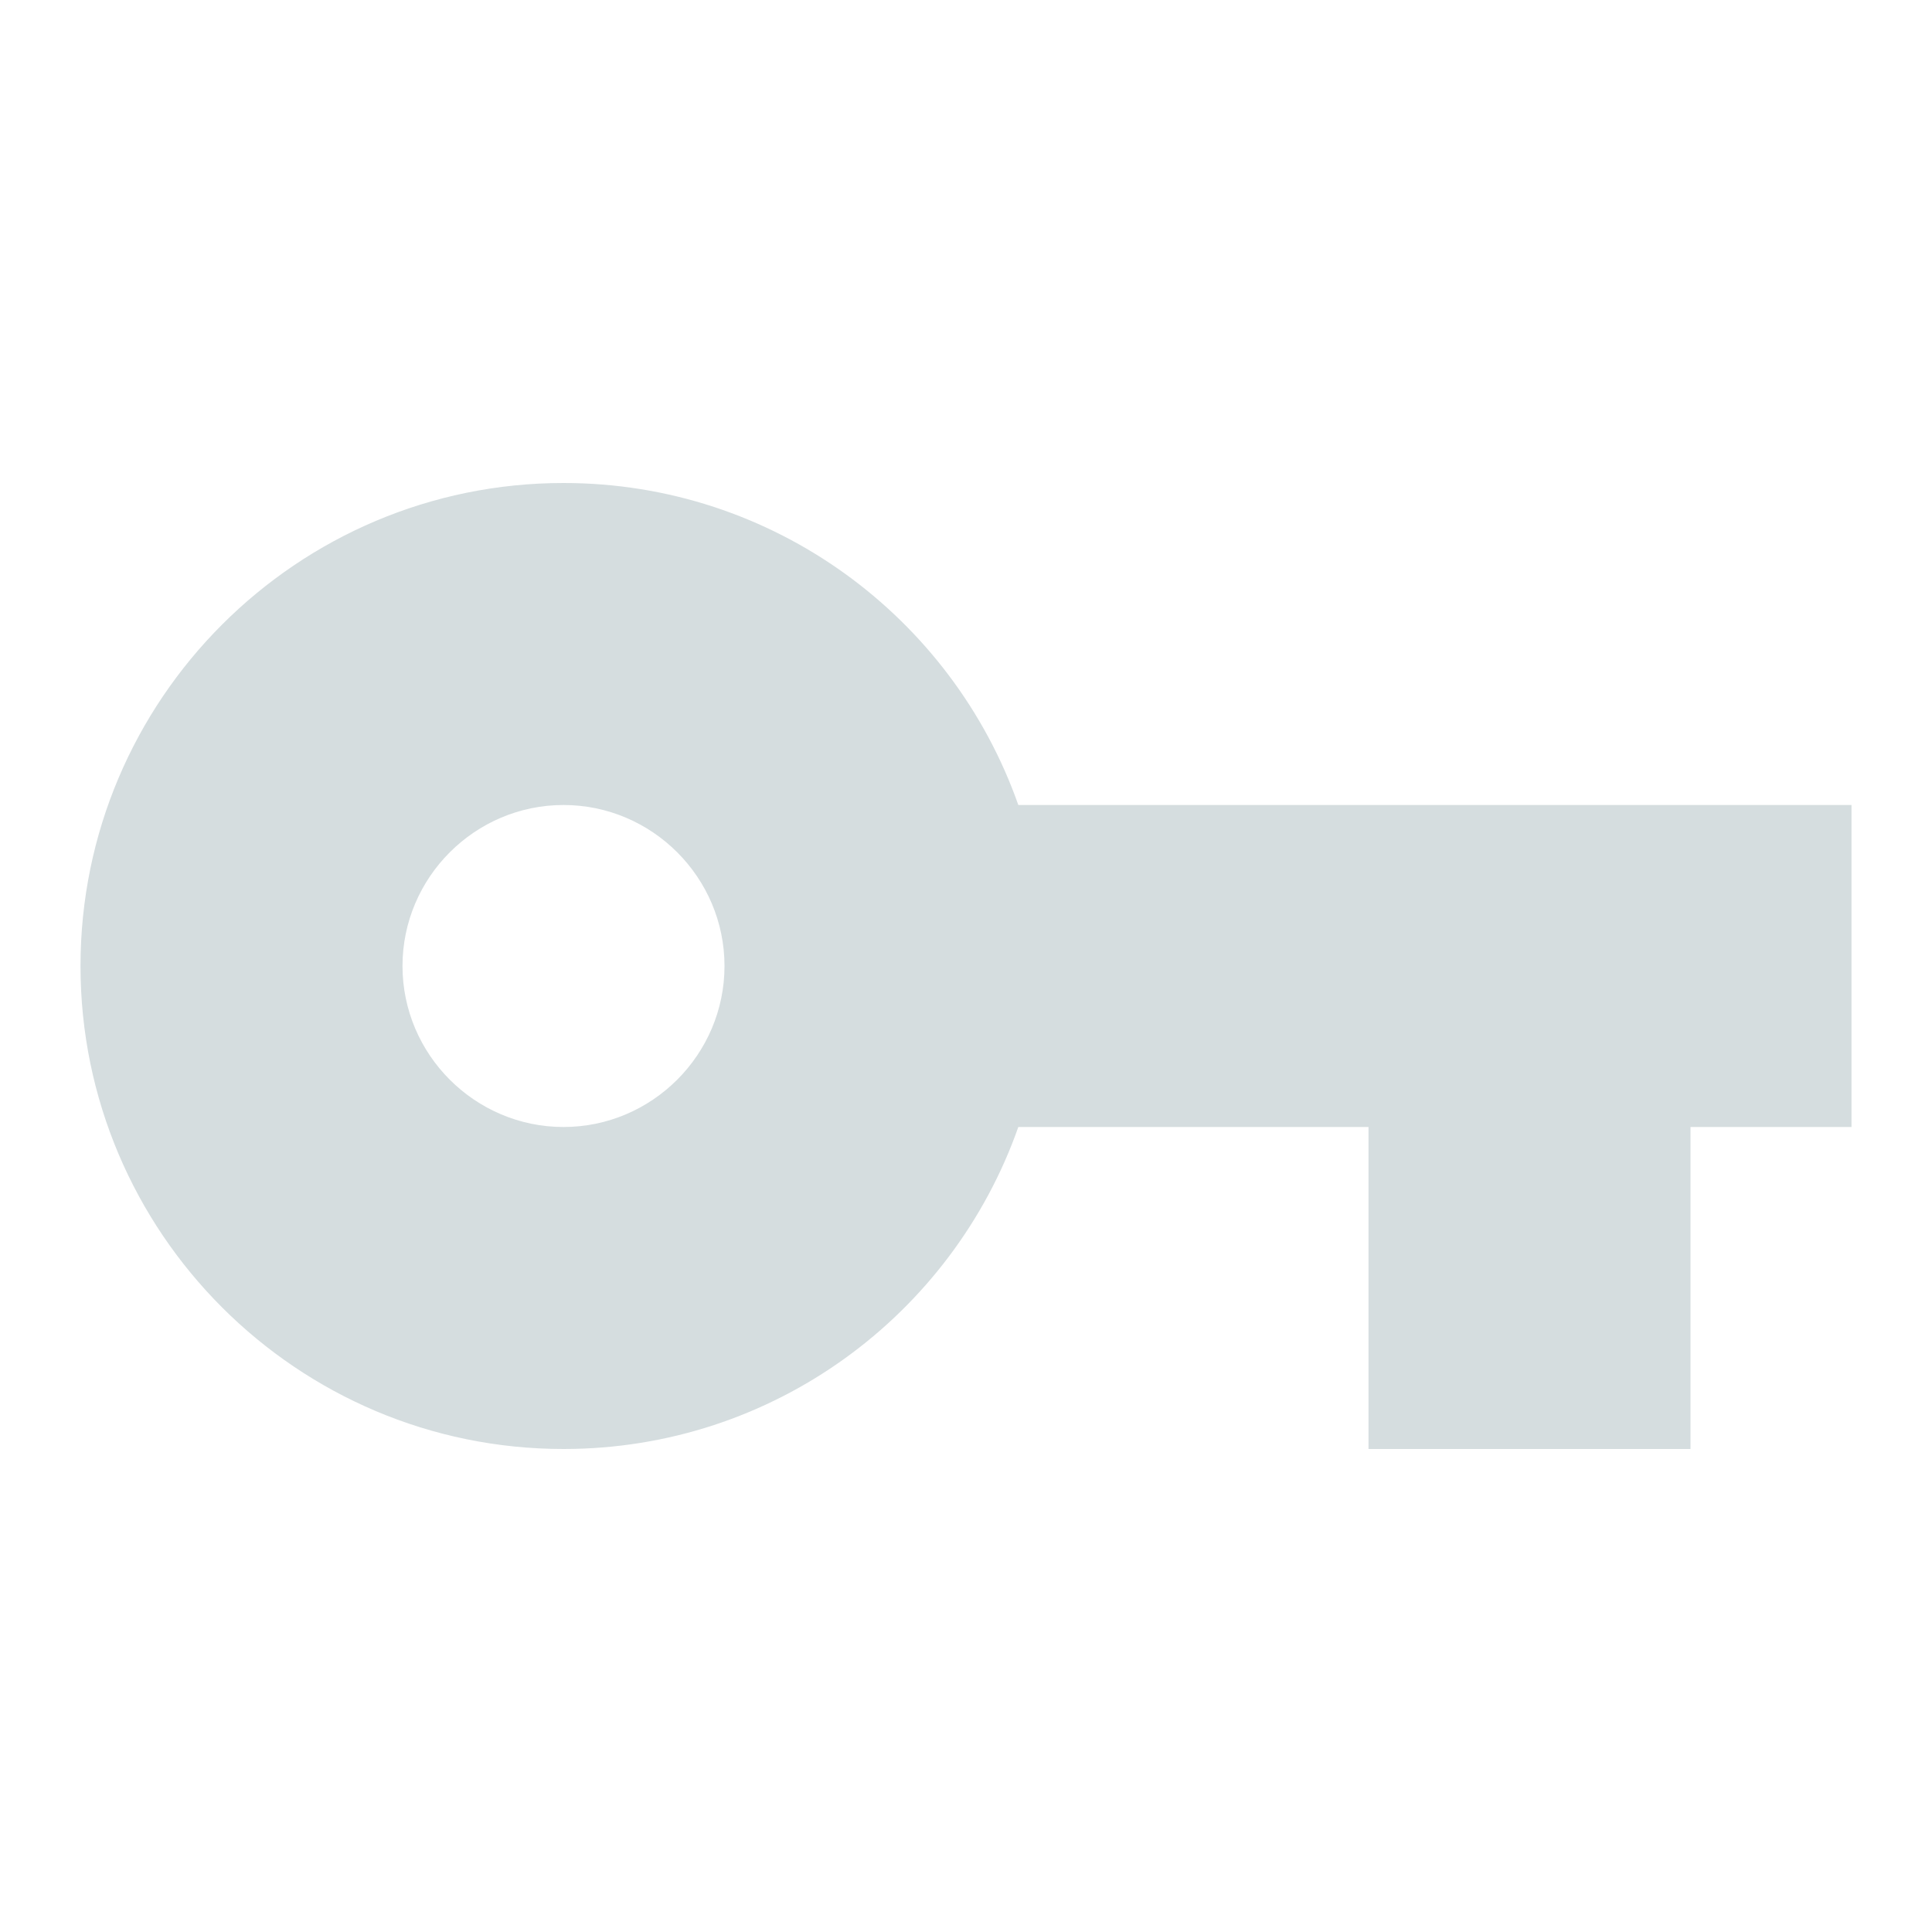
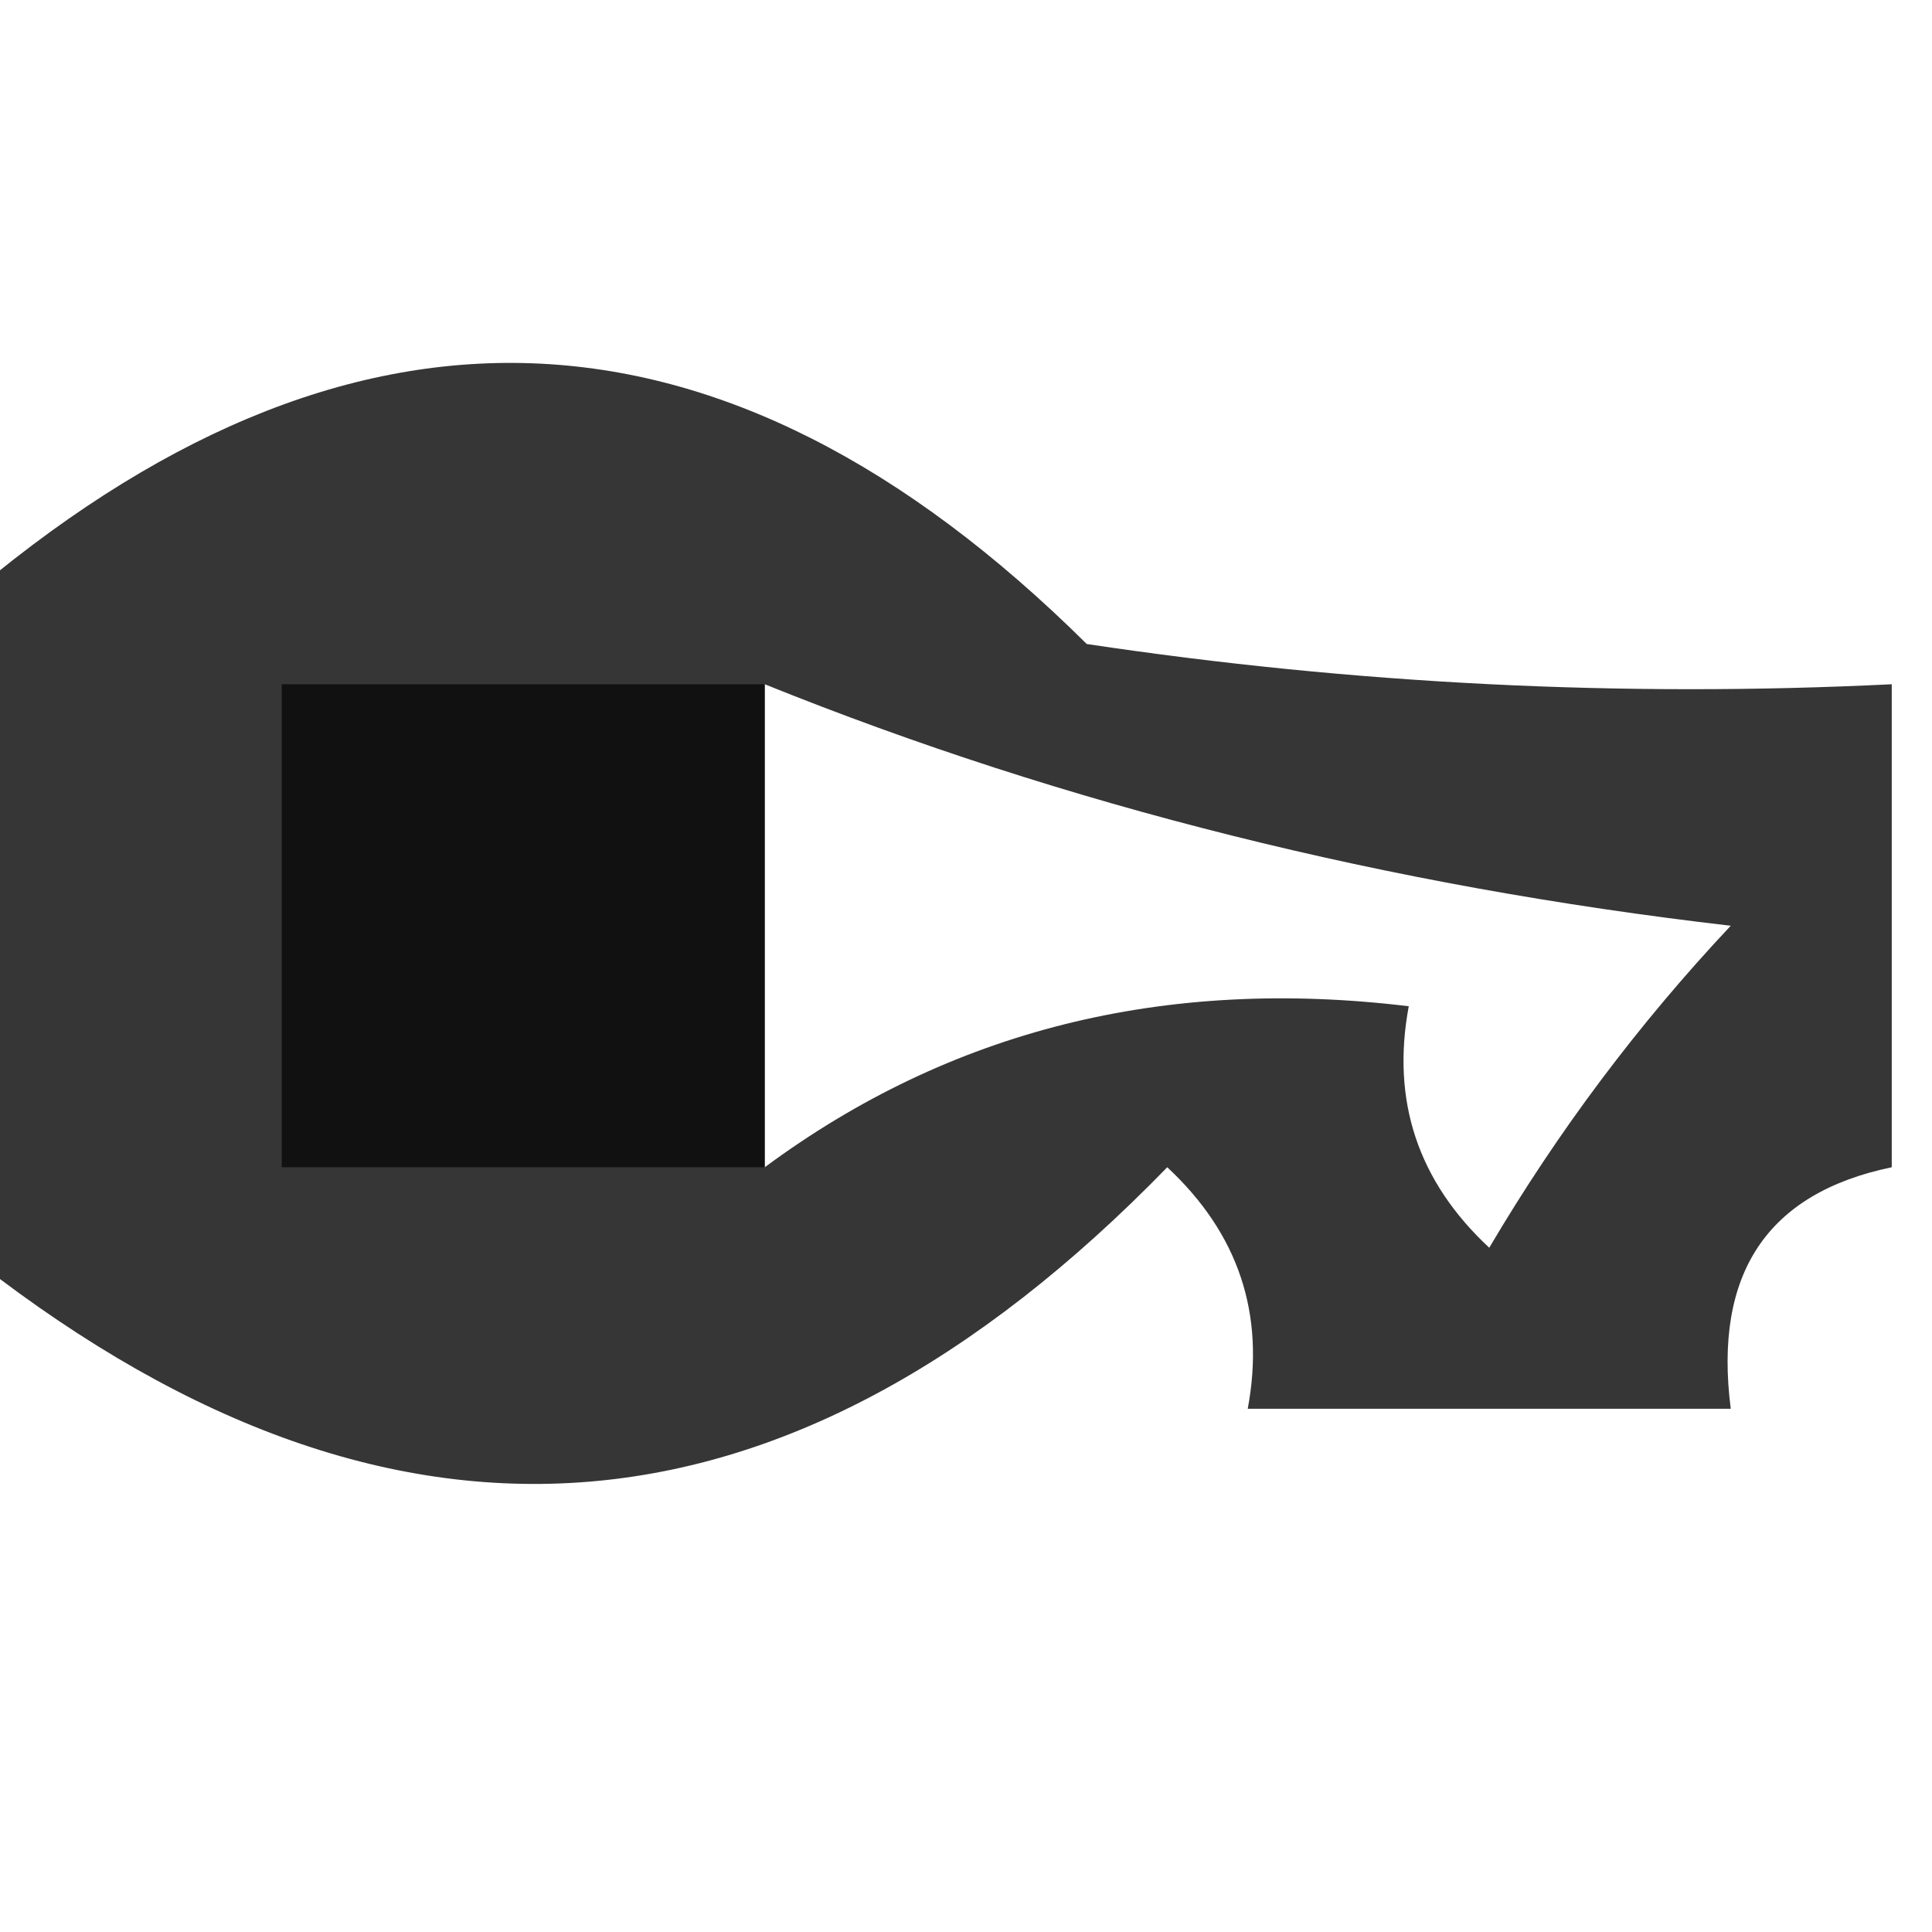
- <svg xmlns="http://www.w3.org/2000/svg" fill="#D5DDDF" height="24" viewBox="0 0 24 24" width="24">
-   <path d="M0 0h24v24H0z" fill="none" />
-   <path d="M12.65 10C11.83 7.67 9.61 6 7 6c-3.31 0-6 2.69-6 6s2.69 6 6 6c2.61 0 4.83-1.67 5.65-4H17v4h4v-4h2v-4H12.65zM7 14c-1.1 0-2-.9-2-2s.9-2 2-2 2 .9 2 2-.9 2-2 2z" />
+ <svg xmlns="http://www.w3.org/2000/svg" version="1.1" width="24px" height="24px" style="shape-rendering:geometricPrecision; text-rendering:geometricPrecision; image-rendering:optimizeQuality; fill-rule:evenodd; clip-rule:evenodd">
+   <g>
+     <path style="opacity:0.788" fill="#000000" d="M 23.5,8.5 C 23.5,10.5 23.5,12.5 23.5,14.5C 21.952,14.821 21.285,15.821 21.5,17.5C 19.5,17.5 17.5,17.5 15.5,17.5C 15.719,16.325 15.386,15.325 14.5,14.5C 9.749,19.388 4.749,19.721 -0.5,15.5C -0.5,12.833 -0.5,10.167 -0.5,7.5C 4.311,3.351 8.977,3.517 13.5,8C 16.817,8.498 20.15,8.665 23.5,8.5 Z M 9.5,8.5 C 13.235,10.006 17.235,11.006 21.5,11.5C 20.354,12.719 19.354,14.052 18.5,15.5C 17.614,14.675 17.281,13.675 17.5,12.5C 14.467,12.132 11.8,12.798 9.5,14.5C 9.5,12.5 9.5,10.5 9.5,8.5 Z" />
+   </g>
+   <g>
+     <path style="opacity:0.678" fill="#000000" d="M 3.5,8.5 C 5.5,8.5 7.5,8.5 9.5,8.5C 9.5,10.5 9.5,12.5 9.5,14.5C 7.5,14.5 5.5,14.5 3.5,14.5C 3.5,12.5 3.5,10.5 3.5,8.5 Z" />
+   </g>
</svg>
